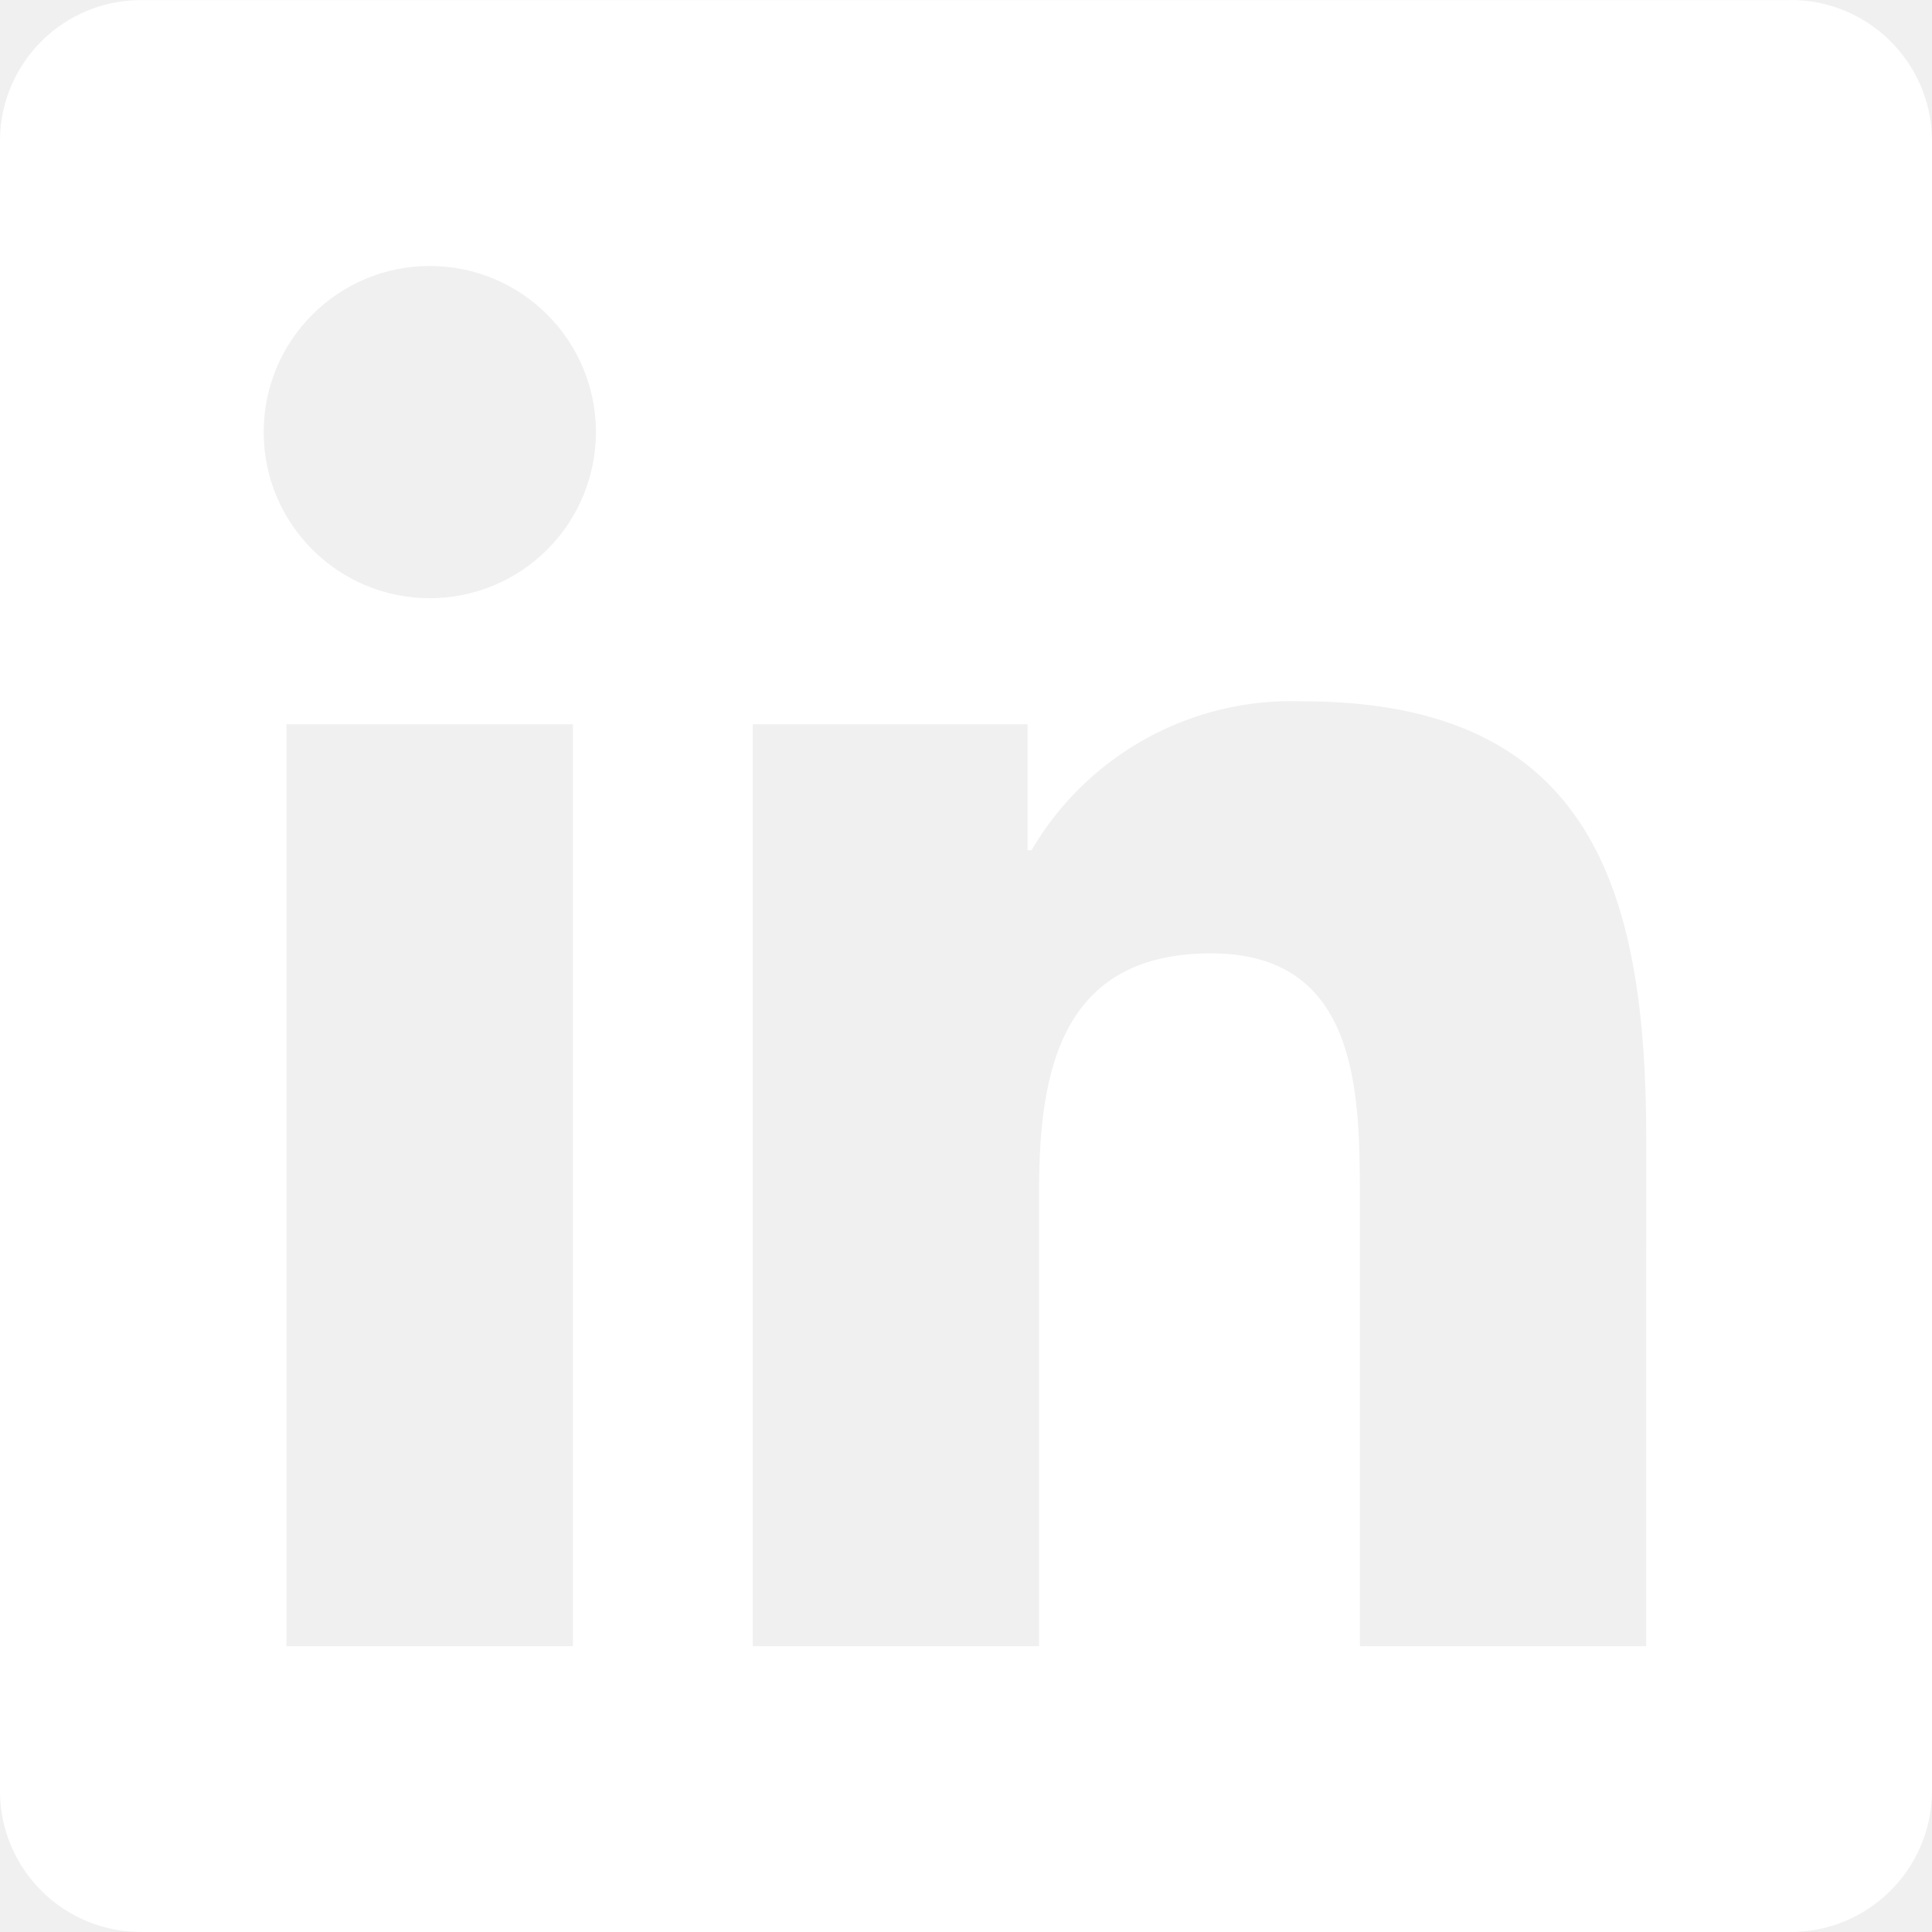
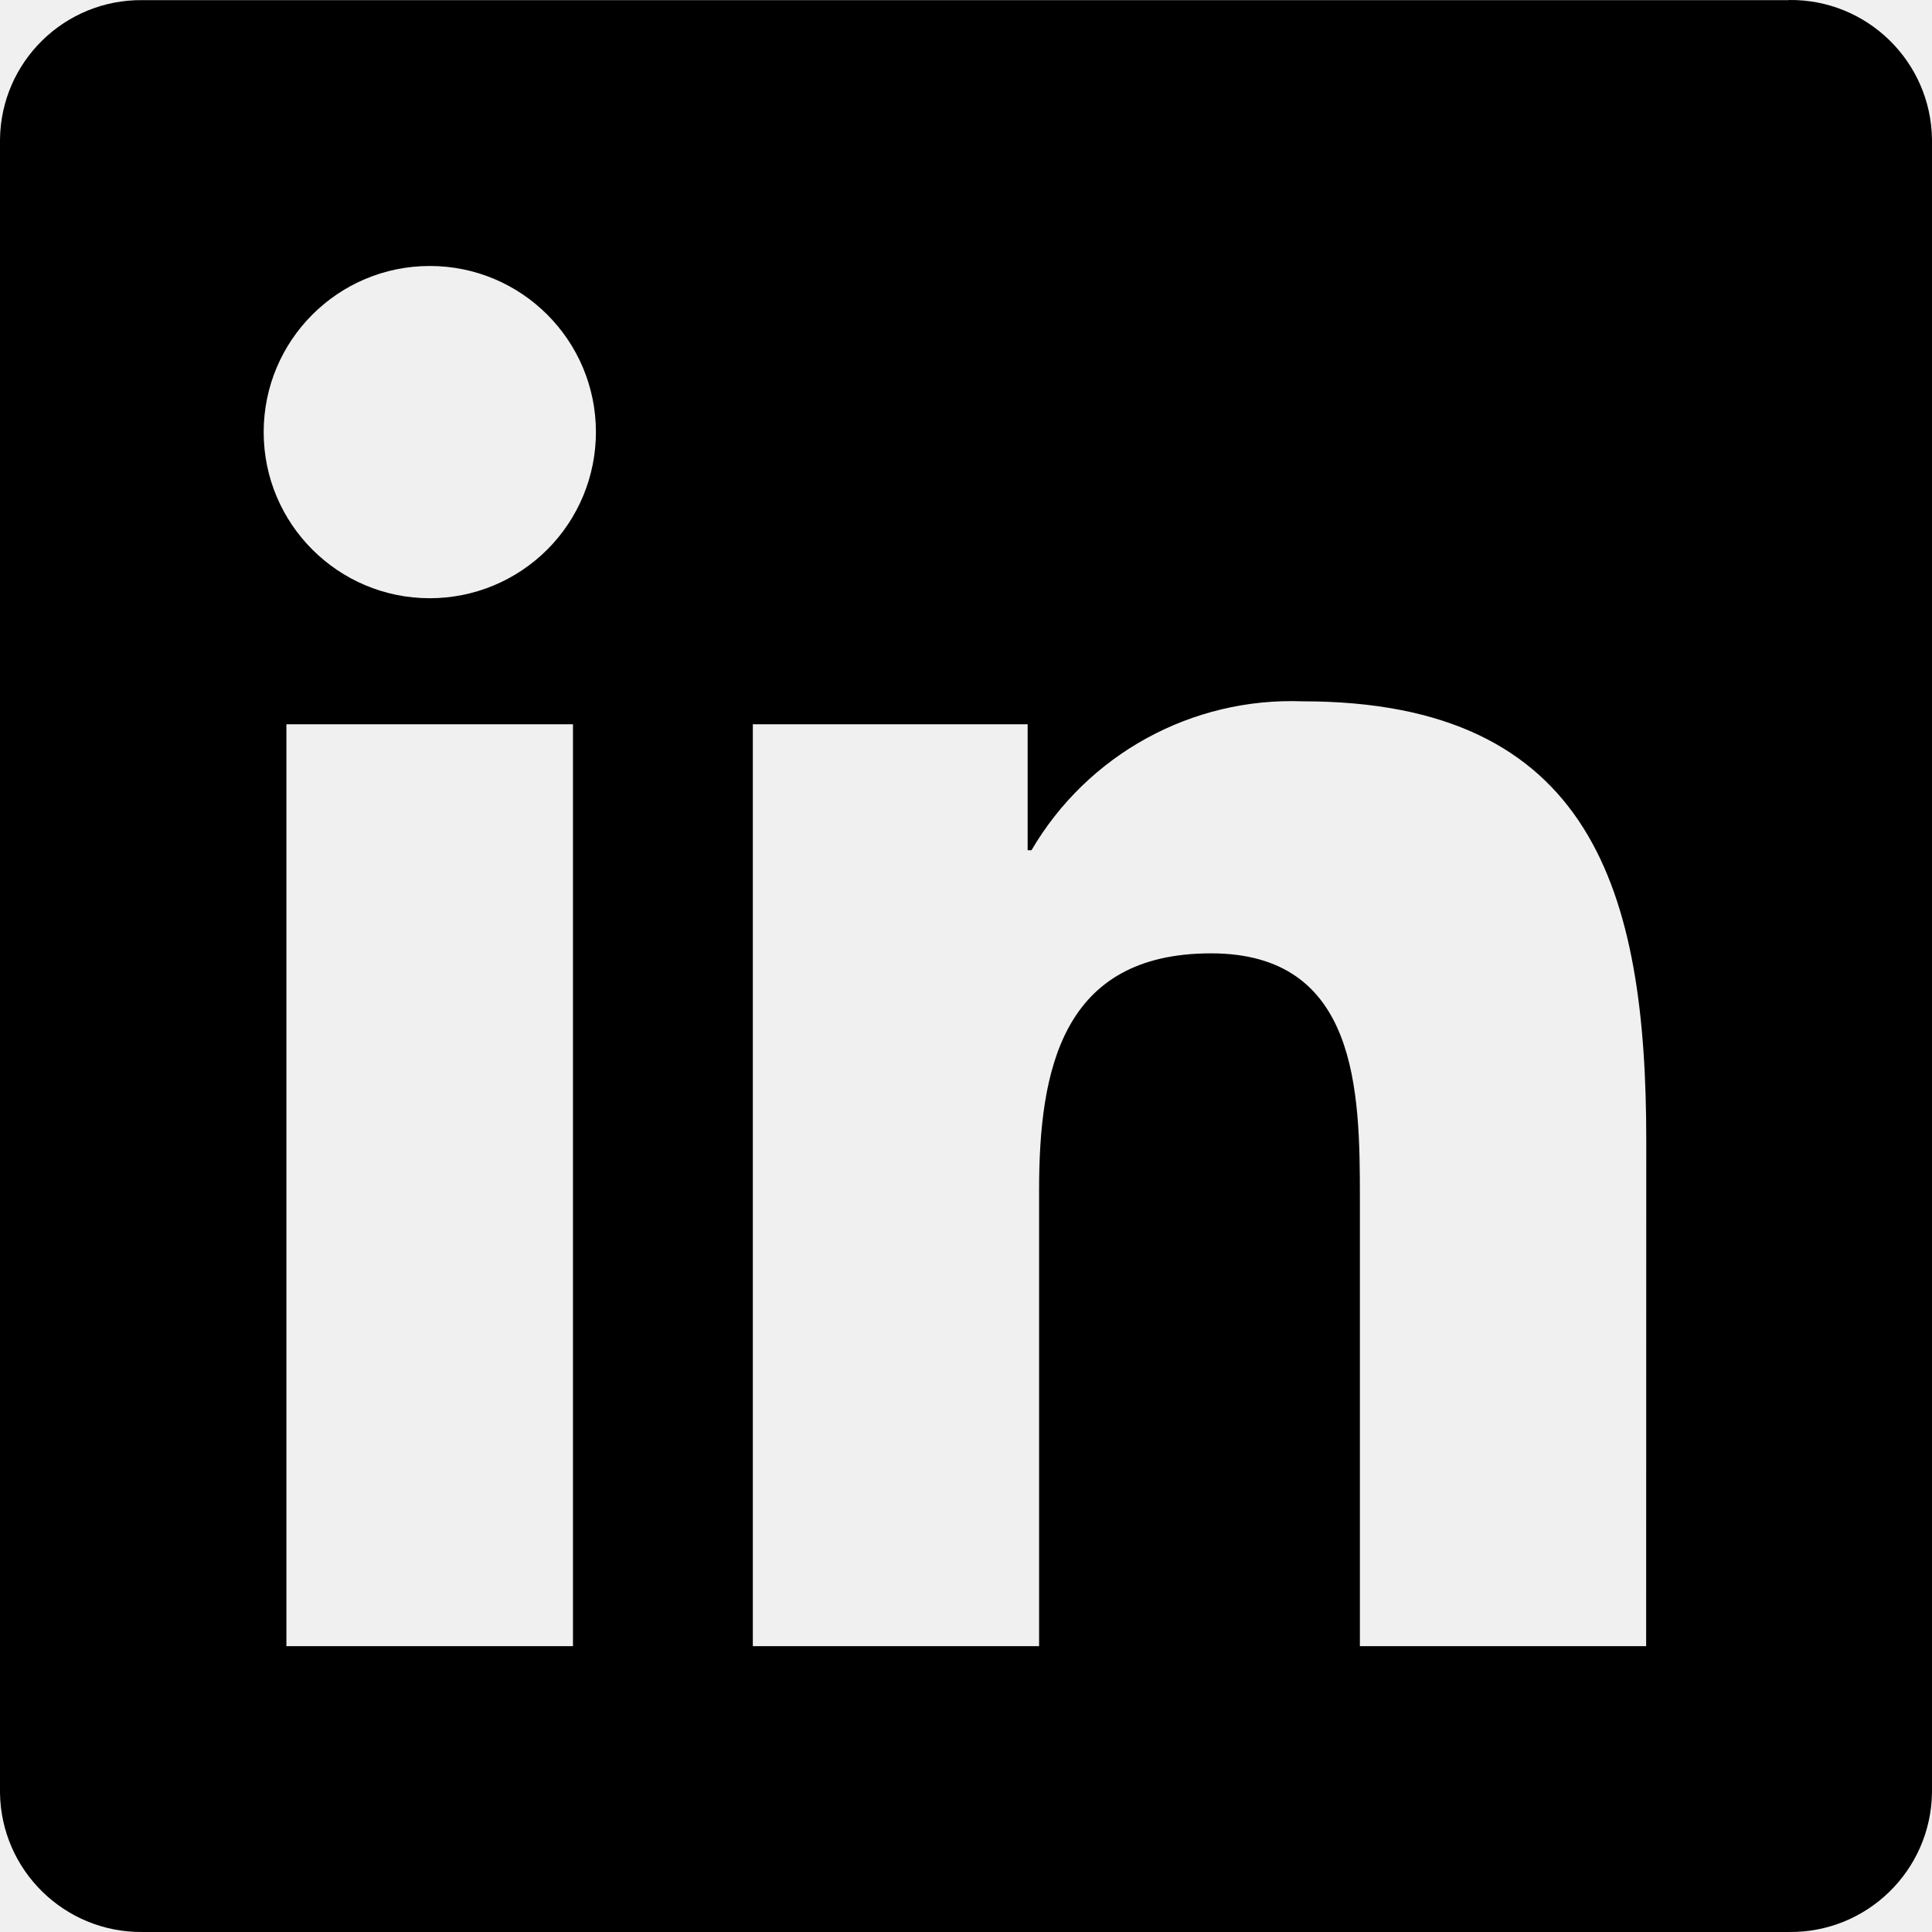
<svg xmlns="http://www.w3.org/2000/svg" width="256px" height="256px" viewBox="0 0 256 256" version="1.1" preserveAspectRatio="xMidYMid">
  <g>
-     <path d="M218.123,218.127 L180.192,218.127 L180.192,158.724 C180.192,144.559 179.939,126.324 160.464,126.324 C140.708,126.324 137.685,141.758 137.685,157.693 L137.685,218.123 L99.754,218.123 L99.754,95.967 L136.168,95.967 L136.168,112.661 L136.678,112.661 C144.103,99.965 157.909,92.382 172.606,92.928 C211.051,92.928 218.139,118.216 218.139,151.114 L218.123,218.127 Z M56.955,79.269 C44.798,79.271 34.941,69.417 34.939,57.26 C34.937,45.103 44.79,35.246 56.947,35.244 C69.104,35.241 78.961,45.095 78.963,57.252 C78.964,63.09 76.646,68.69 72.519,72.818 C68.391,76.947 62.793,79.267 56.955,79.269 M75.921,218.127 L37.95,218.127 L37.95,95.967 L75.921,95.967 L75.921,218.127 Z M237.033,0.018 L18.89,0.018 C8.58,-0.098 0.125,8.161 -0.001,18.471 L-0.001,237.524 C0.121,247.839 8.575,256.106 18.89,255.998 L237.033,255.998 C247.369,256.126 255.856,247.859 255.999,237.524 L255.999,18.455 C255.852,8.124 247.364,-0.134 237.033,0.001" fill="#FFFFFF" />
+     <path d="M218.123,218.127 L180.192,218.127 L180.192,158.724 C180.192,144.559 179.939,126.324 160.464,126.324 C140.708,126.324 137.685,141.758 137.685,157.693 L137.685,218.123 L99.754,218.123 L99.754,95.967 L136.168,95.967 L136.168,112.661 L136.678,112.661 C144.103,99.965 157.909,92.382 172.606,92.928 C211.051,92.928 218.139,118.216 218.139,151.114 L218.123,218.127 Z M56.955,79.269 C44.798,79.271 34.941,69.417 34.939,57.26 C34.937,45.103 44.79,35.246 56.947,35.244 C69.104,35.241 78.961,45.095 78.963,57.252 C78.964,63.09 76.646,68.69 72.519,72.818 C68.391,76.947 62.793,79.267 56.955,79.269 M75.921,218.127 L37.95,218.127 L37.95,95.967 L75.921,95.967 L75.921,218.127 Z M237.033,0.018 L18.89,0.018 C8.58,-0.098 0.125,8.161 -0.001,18.471 L-0.001,237.524 C0.121,247.839 8.575,256.106 18.89,255.998 L237.033,255.998 C247.369,256.126 255.856,247.859 255.999,237.524 L255.999,18.455 C255.852,8.124 247.364,-0.134 237.033,0.001" fill="currentColor" />
  </g>
</svg>
